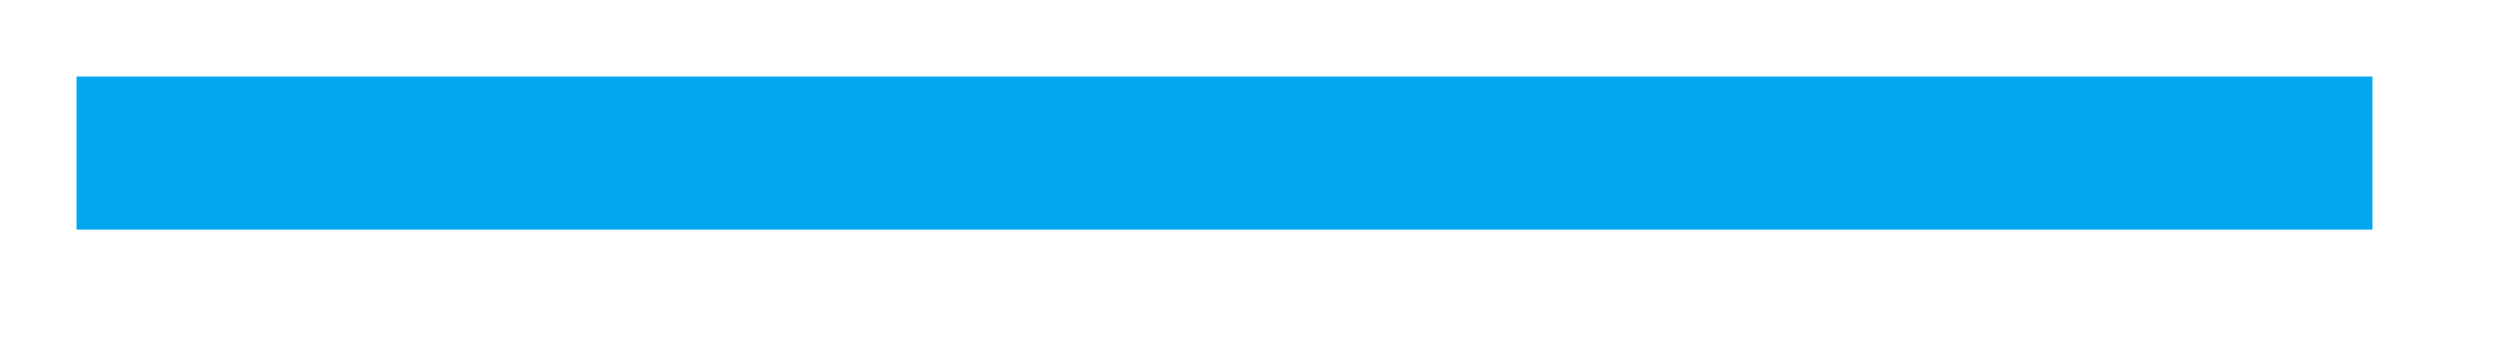
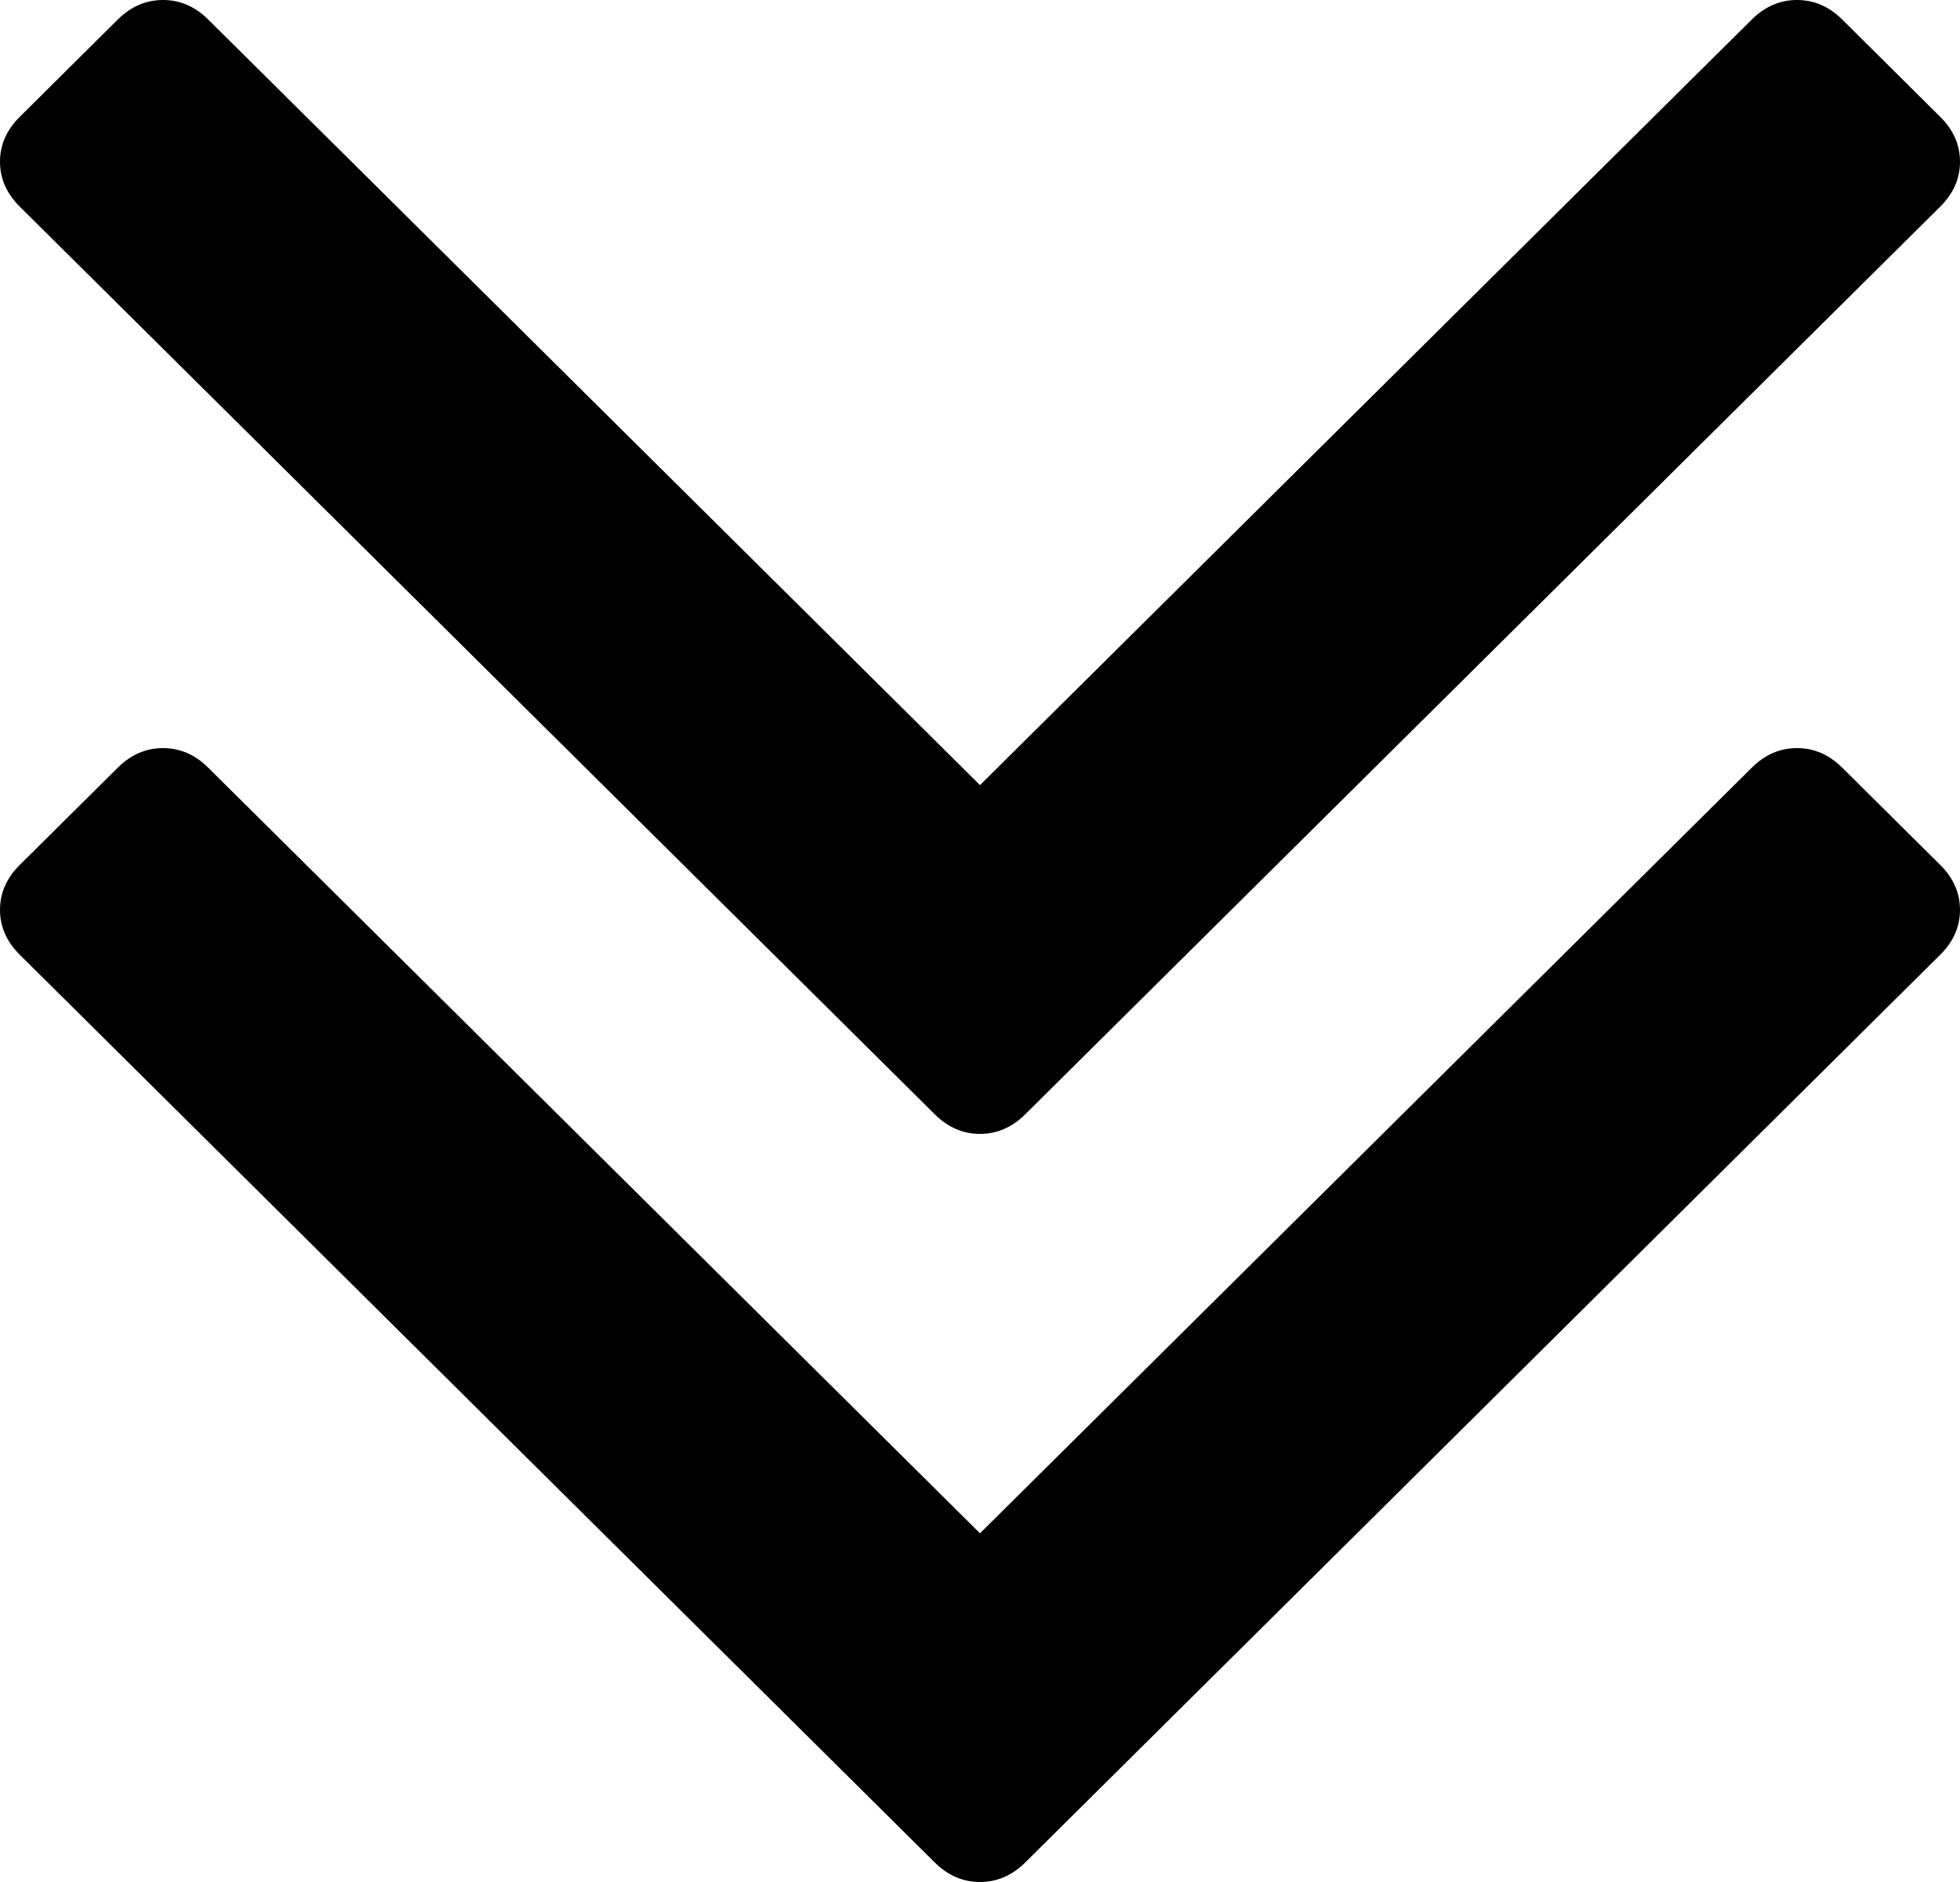
- <svg xmlns="http://www.w3.org/2000/svg" version="1.1" width="49px" height="7px">
-   <g transform="matrix(1 0 0 1 -1070.5 -115.5 )">
-     <path d="M 1072 118.5  L 1117 118.5  " stroke-width="3" stroke="#02a7f0" fill="none" />
+ <svg xmlns="http://www.w3.org/2000/svg" version="1.1" width="25px" height="24px">
+   <g transform="matrix(1 0 0 1 -683 -657 )">
+     <path d="M 24.749 11.031  C 24.916 11.197  25 11.387  25 11.602  C 25 11.818  24.916 12.008  24.749 12.174  L 13.076 23.752  C 12.909 23.917  12.717 24  12.5 24  C 12.283 24  12.091 23.917  11.924 23.752  L 0.251 12.174  C 0.084 12.008  0 11.818  0 11.602  C 0 11.387  0.084 11.197  0.251 11.031  L 1.503 9.789  C 1.67 9.623  1.862 9.54  2.079 9.54  C 2.296 9.54  2.488 9.623  2.655 9.789  L 12.5 19.553  L 22.345 9.789  C 22.512 9.623  22.704 9.54  22.921 9.54  C 23.138 9.54  23.33 9.623  23.497 9.789  L 24.749 11.031  Z M 24.749 1.491  C 24.916 1.656  25 1.847  25 2.062  C 25 2.277  24.916 2.468  24.749 2.634  L 13.076 14.211  C 12.909 14.377  12.717 14.46  12.5 14.46  C 12.283 14.46  12.091 14.377  11.924 14.211  L 0.251 2.634  C 0.084 2.468  0 2.277  0 2.062  C 0 1.847  0.084 1.656  0.251 1.491  L 1.503 0.248  C 1.67 0.083  1.862 0  2.079 0  C 2.296 0  2.488 0.083  2.655 0.248  L 12.5 10.012  L 22.345 0.248  C 22.512 0.083  22.704 0  22.921 0  C 23.138 0  23.33 0.083  23.497 0.248  L 24.749 1.491  Z " fill-rule="nonzero" fill="#000000" stroke="none" transform="matrix(1 0 0 1 683 657 )" />
  </g>
</svg>
